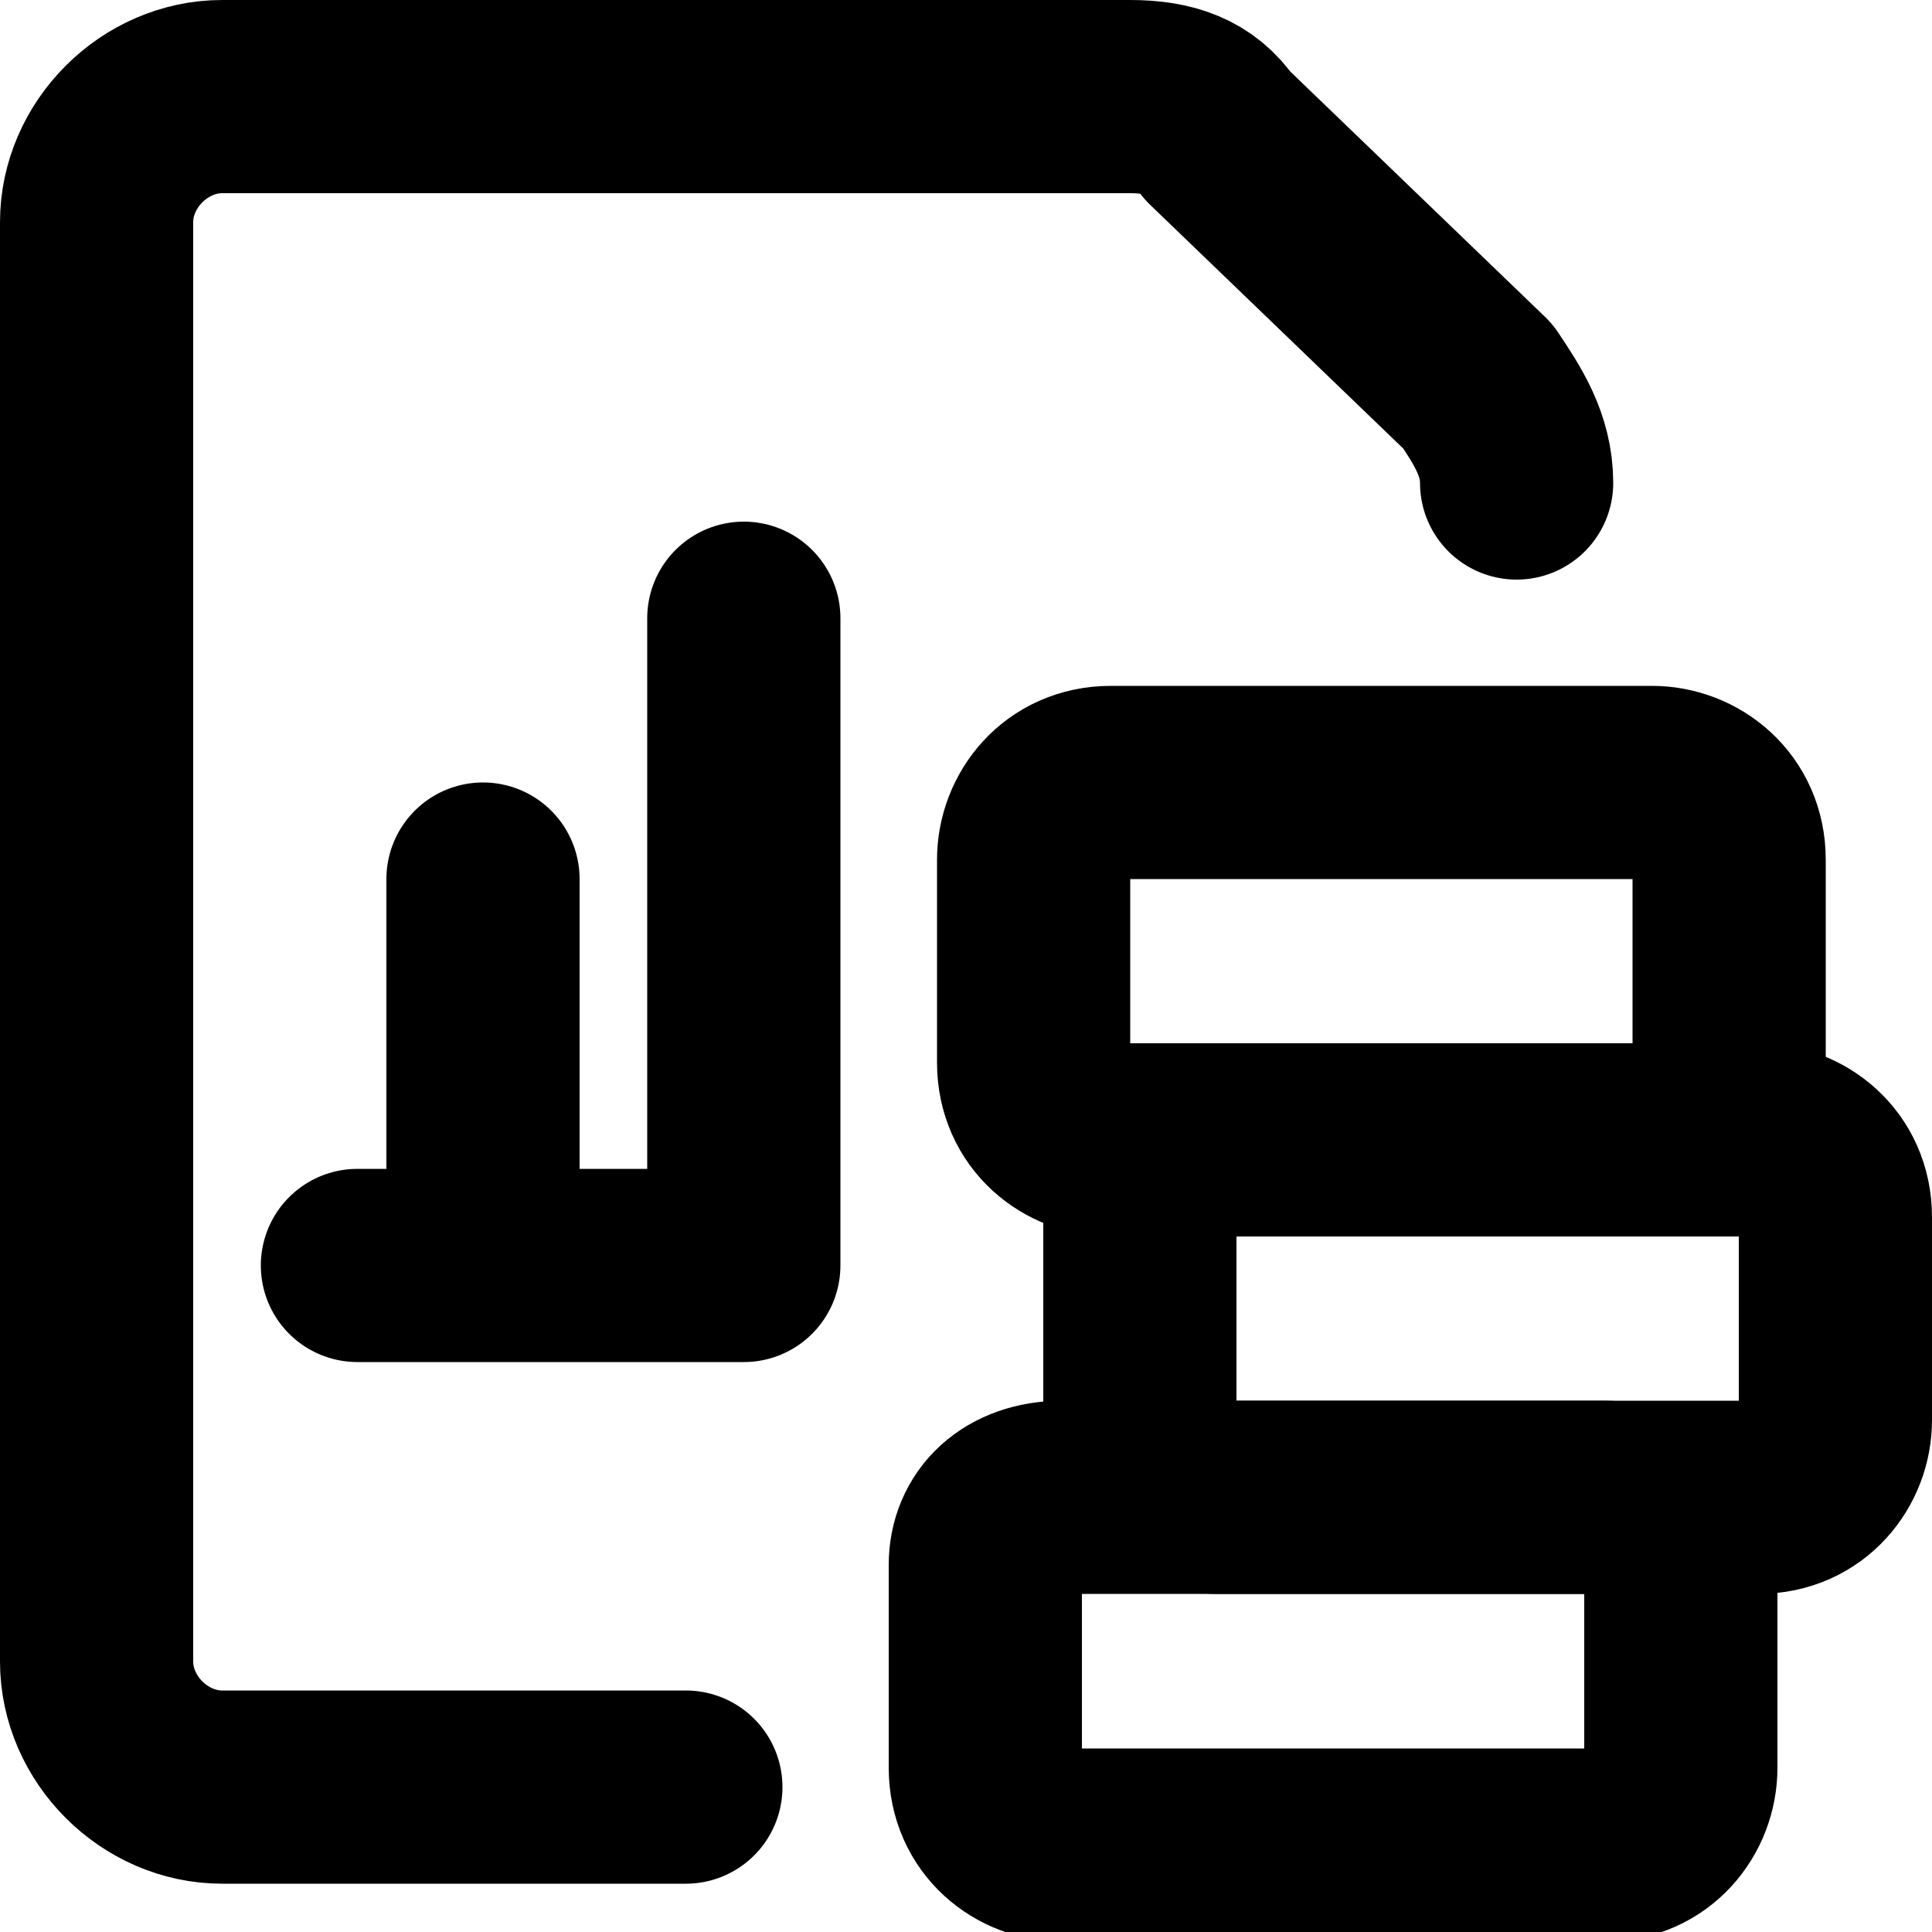
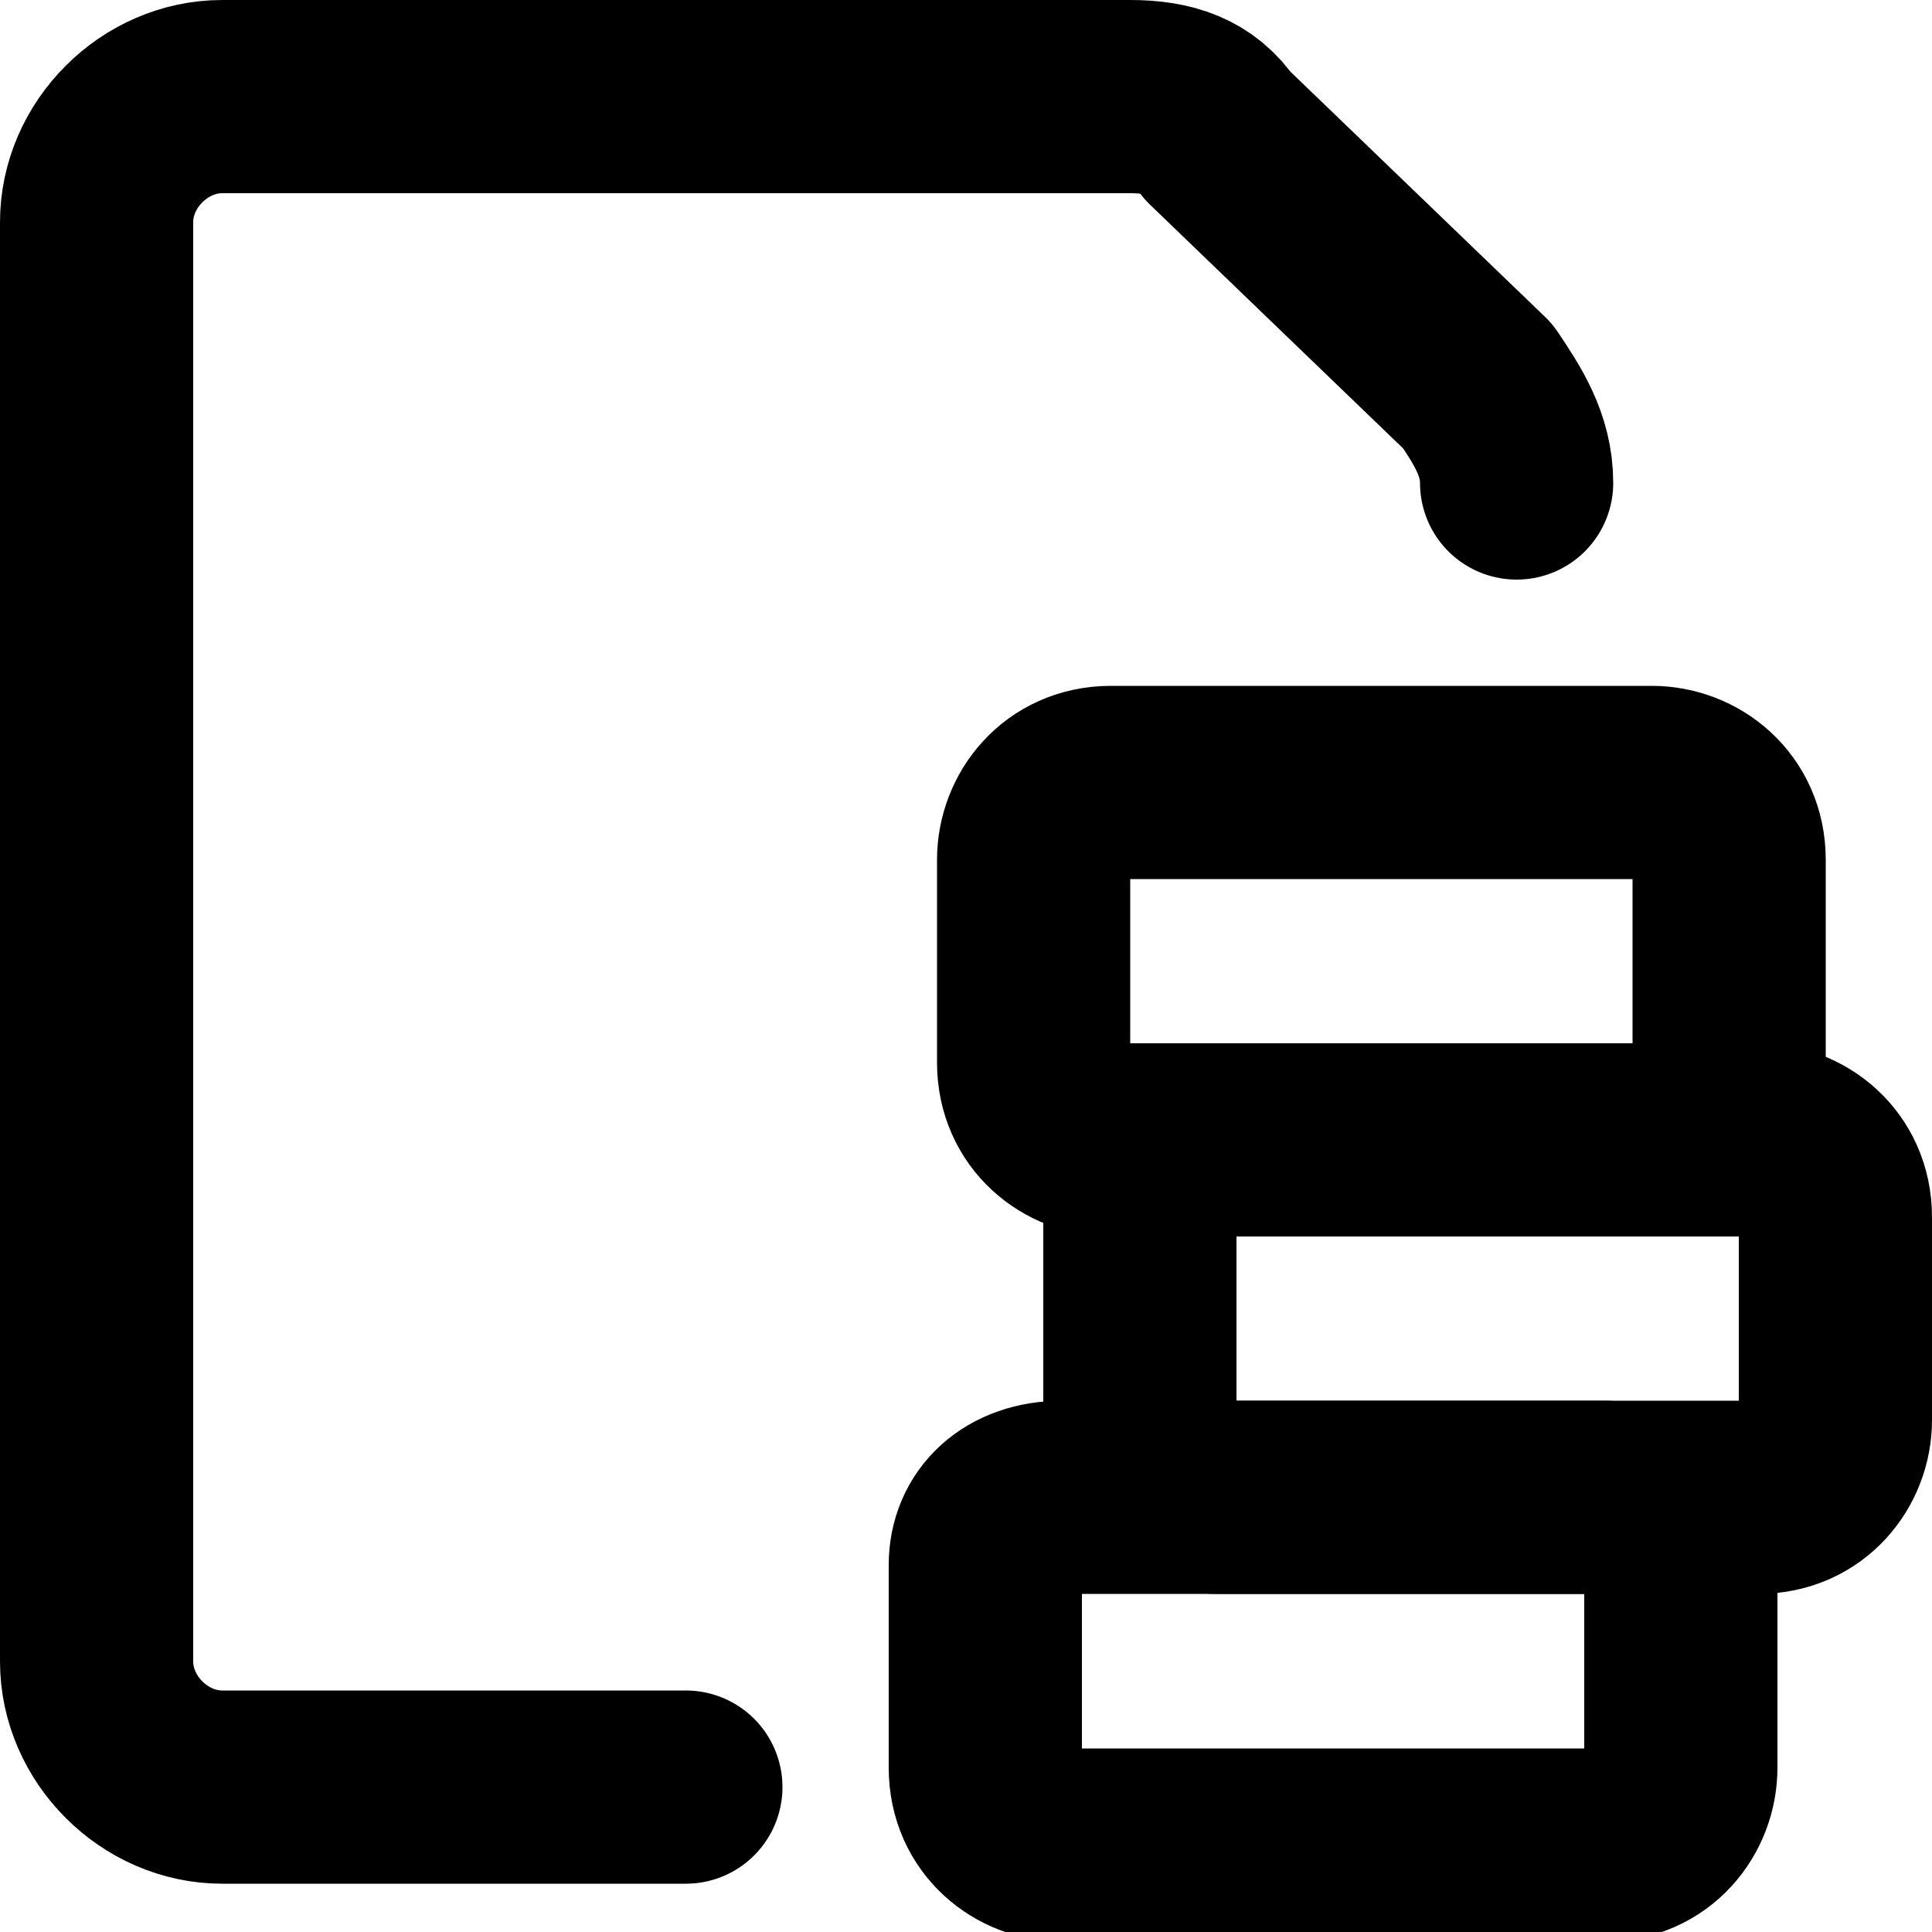
<svg viewBox="0 0 20 20">
-   <path fill="none" stroke="currentColor" stroke-width="2" stroke-linecap="round" stroke-linejoin="round" d="M3.7 13.1h4m0 0V6.4M5 13.1v-4m2.1 9.4H2.3c-.7 0-1.3-.6-1.3-1.3V2.3C1 1.6 1.6 1 2.3 1h9.4c.4 0 .7.1.9.4L15.3 4c.2.3.4.6.4 1m-5.5 11.2c0-.4.3-.7.8-.7h5.6c.4 0 .8.3.8.7v2.1c0 .4-.3.8-.8.8H11c-.4 0-.8-.3-.8-.8v-2.1z" />
-   <path fill="none" stroke="currentColor" stroke-width="2" stroke-linecap="round" stroke-linejoin="round" d="M11.8 12.6c0-.4.3-.8.8-.8h5.6c.4 0 .8.3.8.8v2.1c0 .4-.3.8-.8.8h-5.6c-.4 0-.8-.3-.8-.8v-2.1z" />
-   <path fill="none" stroke="currentColor" stroke-width="2" stroke-linecap="round" stroke-linejoin="round" d="M10.7 8.9c0-.4.3-.8.8-.8h5.6c.4 0 .8.3.8.8V11c0 .4-.3.8-.8.8h-5.6c-.4 0-.8-.3-.8-.8V8.9z" />
+   <g stroke="currentColor" stroke-linecap="round" stroke-linejoin="round" stroke-width="2" fill="none">
+     <path d="M7.1 18.5H2.3c-.7 0-1.3-.6-1.3-1.3V2.3C1 1.6 1.6 1 2.3 1h9.4c.4 0 .7.1.9.4L15.3 4c.2.3.4.6.4 1m-5.5 11.2c0-.4.3-.7.8-.7h5.6c.4 0 .8.3.8.7v2.1c0 .4-.3.8-.8.8H11c-.4 0-.8-.3-.8-.8z" />
+     <path d="M11.8 12.6c0-.4.3-.8.8-.8h5.6c.4 0 .8.3.8.8v2.1c0 .4-.3.8-.8.8h-5.6c-.4 0-.8-.3-.8-.8z" />
+     <path d="M10.7 8.9c0-.4.3-.8.8-.8h5.6c.4 0 .8.3.8.8V11c0 .4-.3.8-.8.8h-5.6c-.4 0-.8-.3-.8-.8z" />
+   </g>
</svg>
